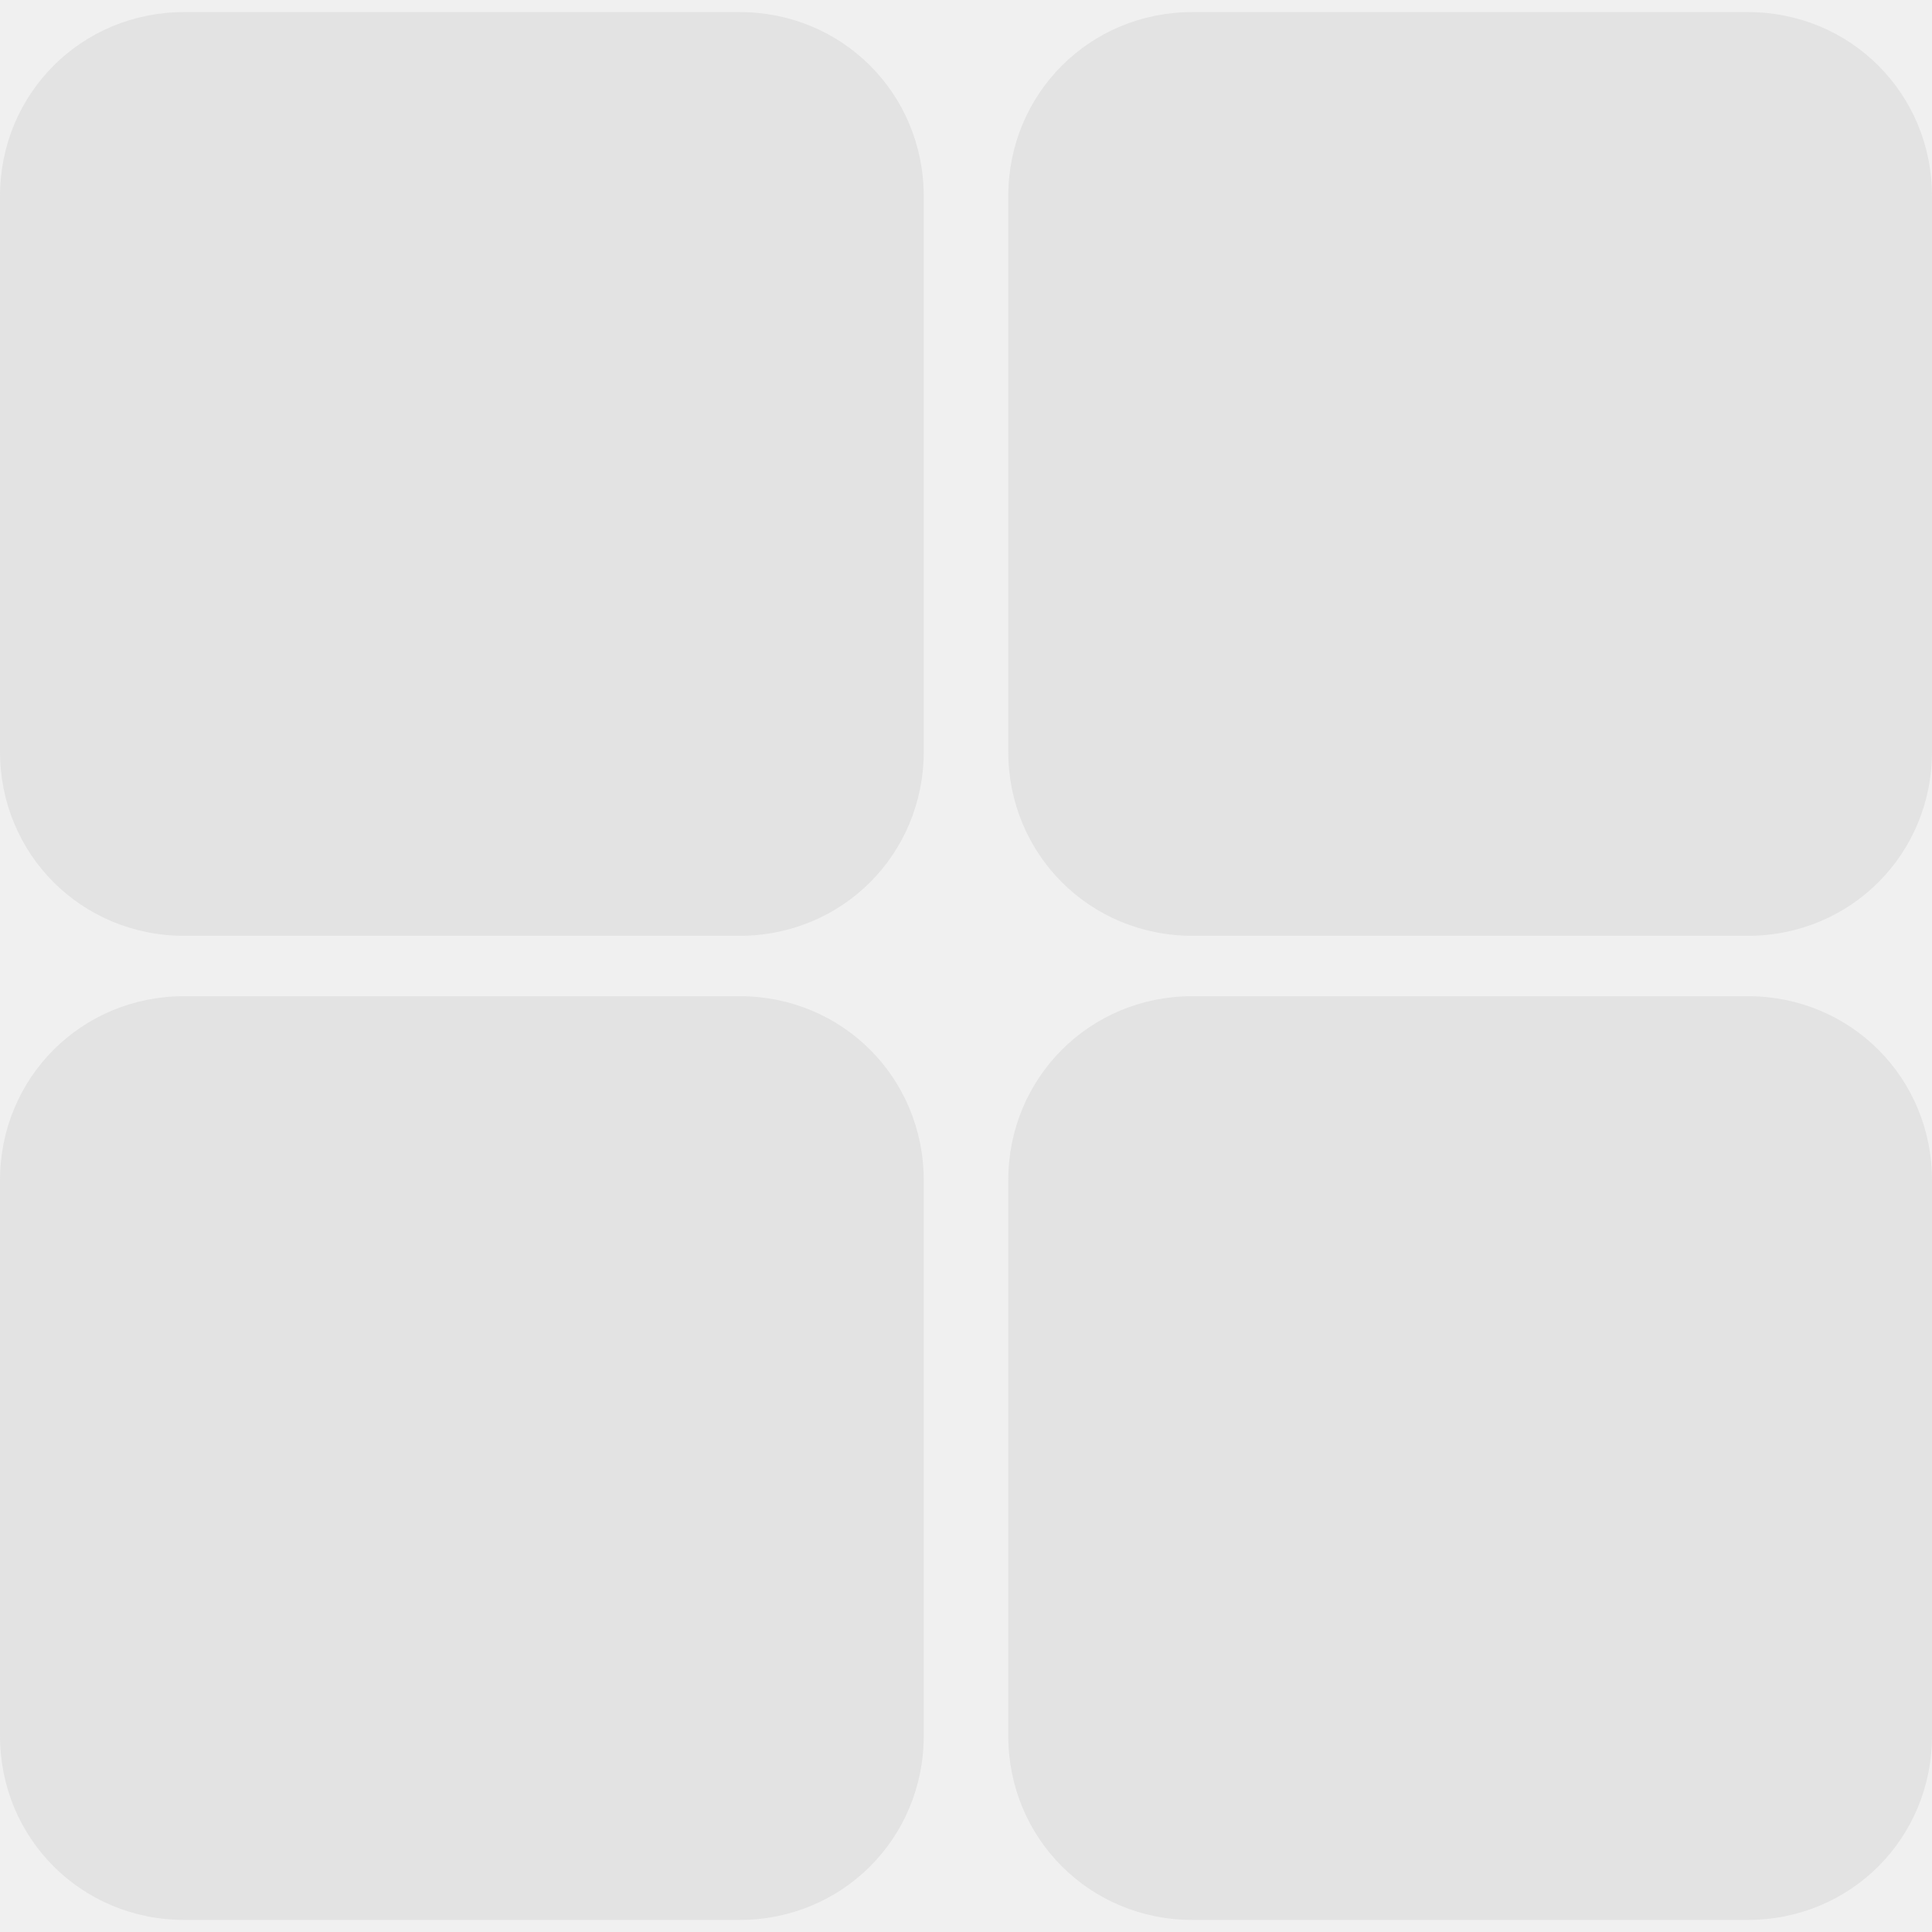
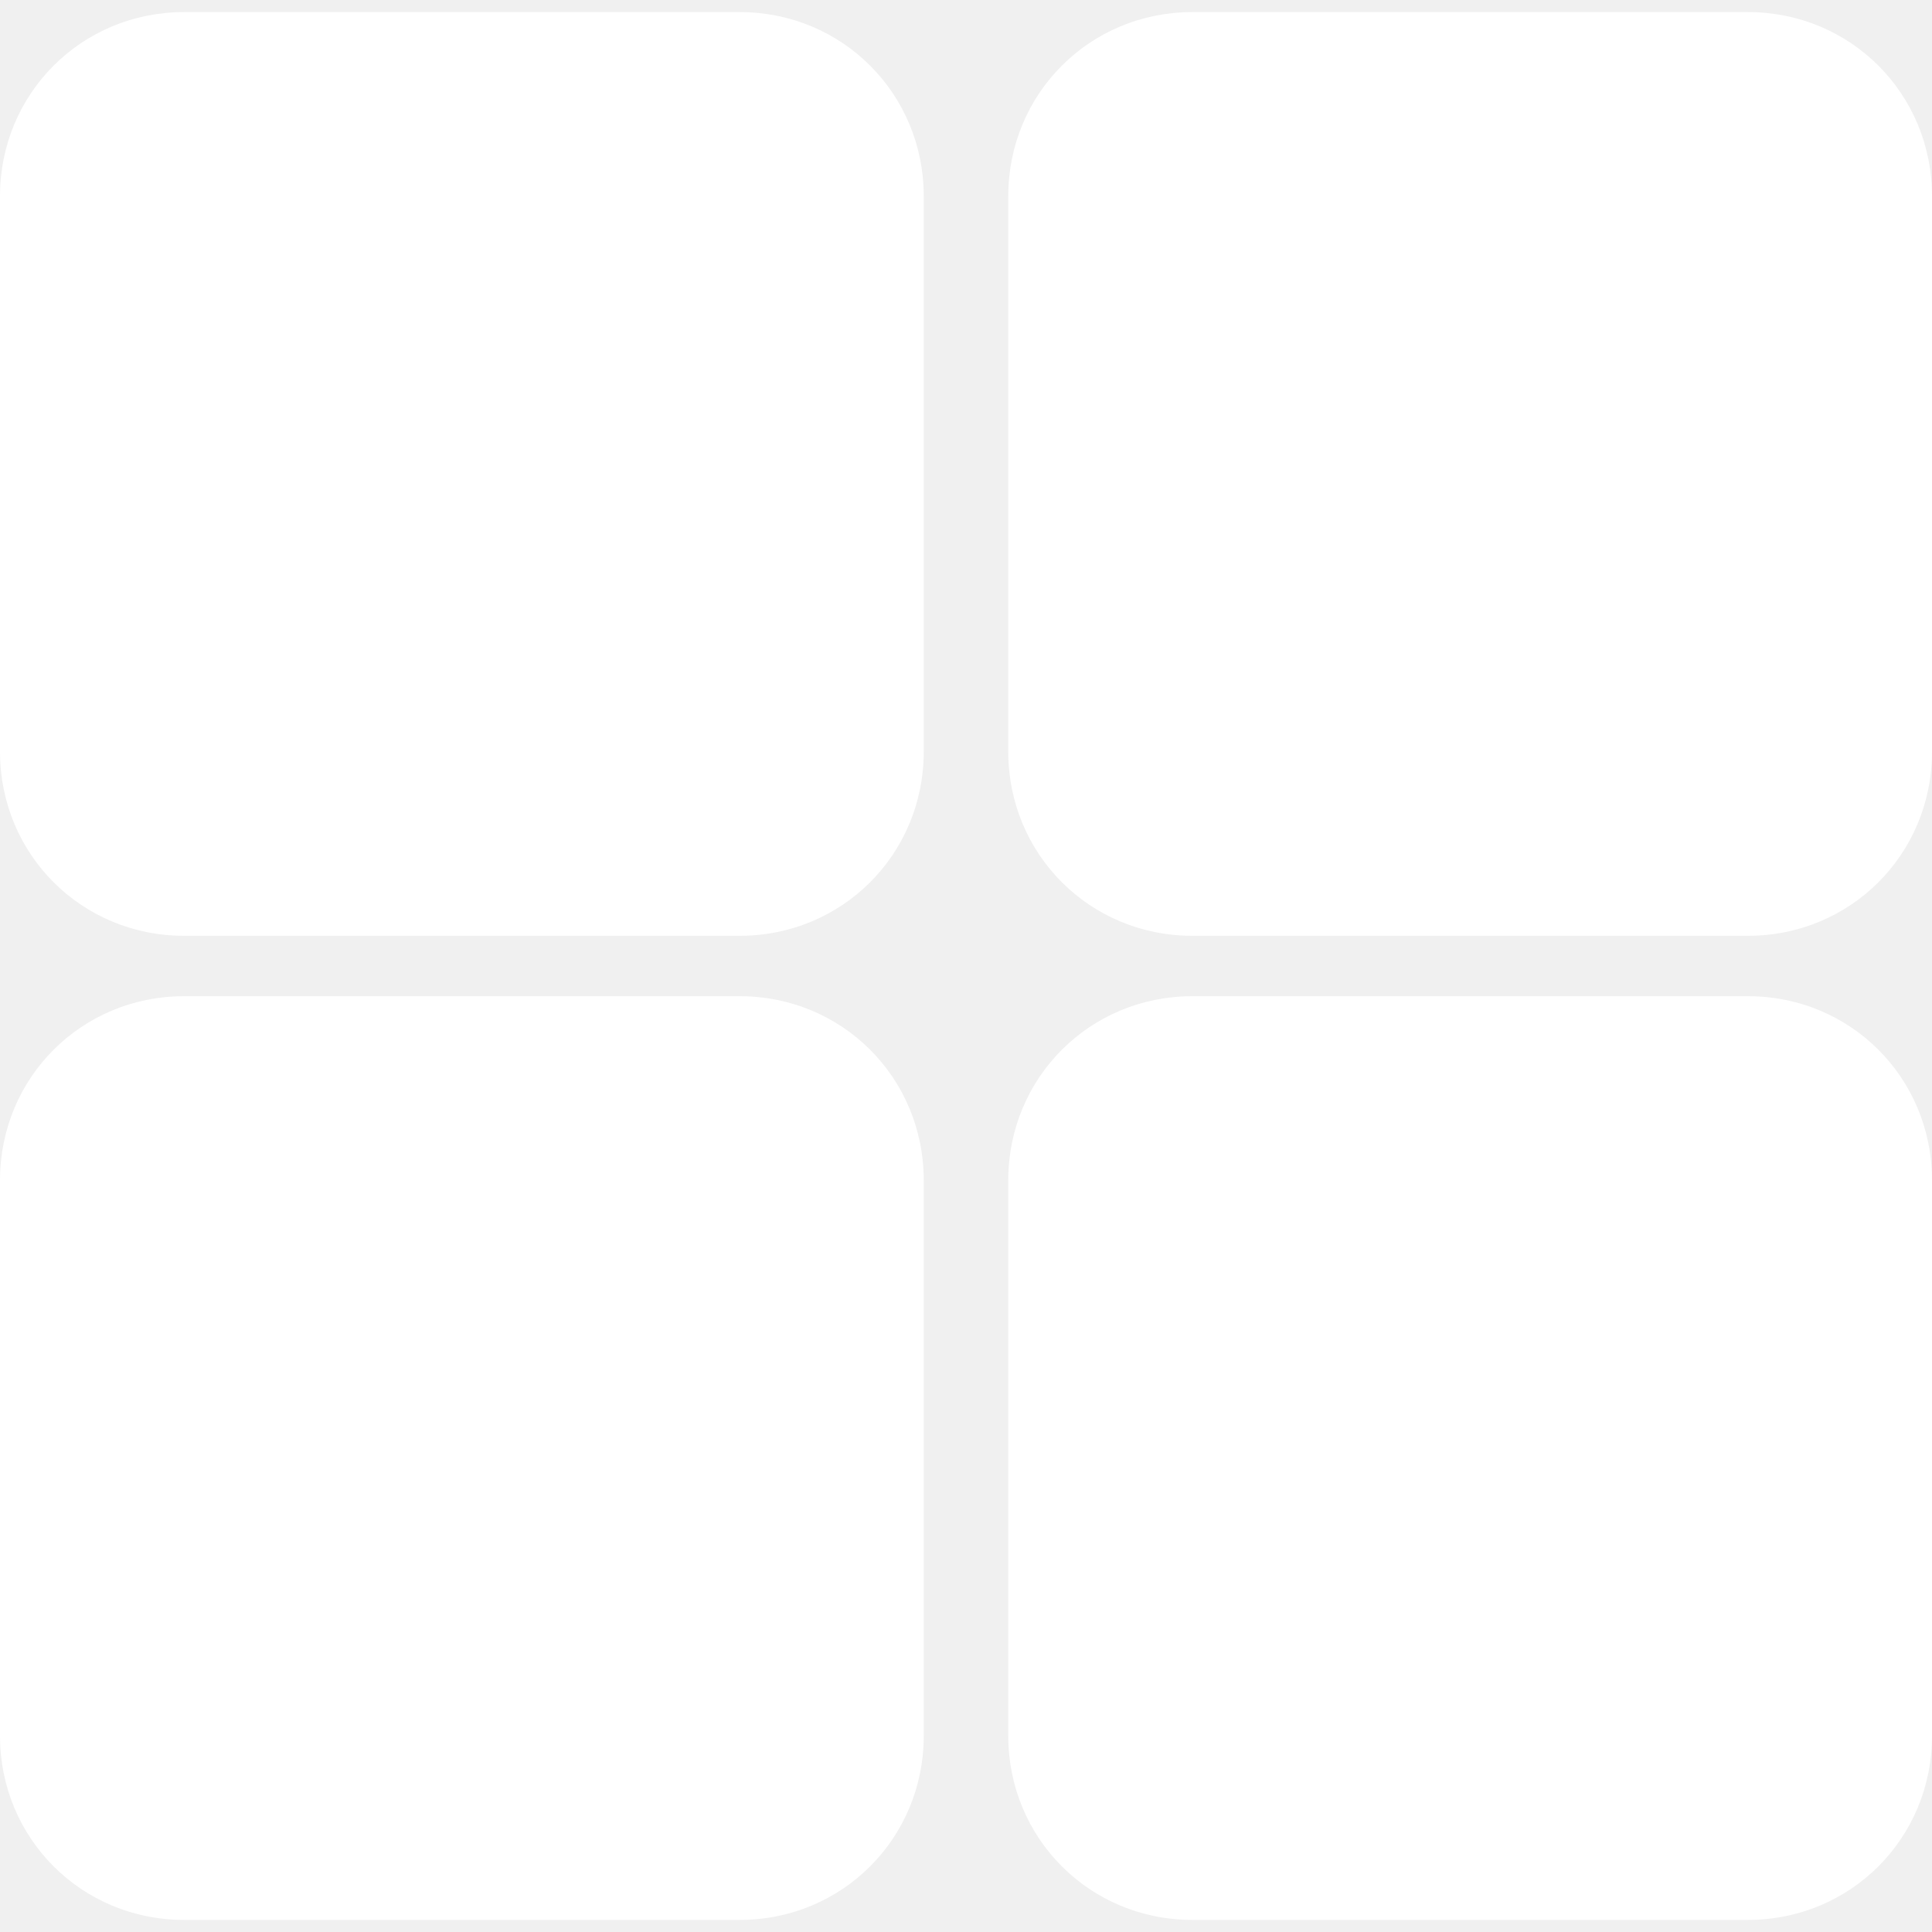
<svg xmlns="http://www.w3.org/2000/svg" version="1.1" id="Layer_1" x="0px" y="0px" width="64px" height="64px" viewBox="0 0 64 64" style="enable-background:new 0 0 64 64;" xml:space="preserve">
  <style type="text/css">
- 	.st0{fill:#E3E3E3;}
+ 	.st0{fill:#ffffff;}
</style>
  <g>
    <path class="st0" d="M24.5,31H6.1C2.7,31,0,28.3,0,24.9V6.5c0-3.4,2.7-6.1,6.1-6.1h18.4c3.4,0,6.1,2.7,6.1,6.1v18.4   C30.6,28.3,27.9,31,24.5,31z" />
    <path class="st0" d="M57.9,31H39.5c-3.4,0-6.1-2.7-6.1-6.1V6.5c0-3.4,2.7-6.1,6.1-6.1h18.4c3.4,0,6.1,2.7,6.1,6.1v18.4   C64,28.3,61.3,31,57.9,31z" />
    <path class="st0" d="M24.5,63.6H6.1c-3.4,0-6.1-2.7-6.1-6.1V39.1C0,35.7,2.7,33,6.1,33h18.4c3.4,0,6.1,2.7,6.1,6.1v18.4   C30.6,60.9,27.9,63.6,24.5,63.6z" />
    <path class="st0" d="M57.9,63.6H39.5c-3.4,0-6.1-2.7-6.1-6.1V39.1c0-3.4,2.7-6.1,6.1-6.1h18.4c3.4,0,6.1,2.7,6.1,6.1v18.4   C64,60.9,61.3,63.6,57.9,63.6z" />
  </g>
</svg>
